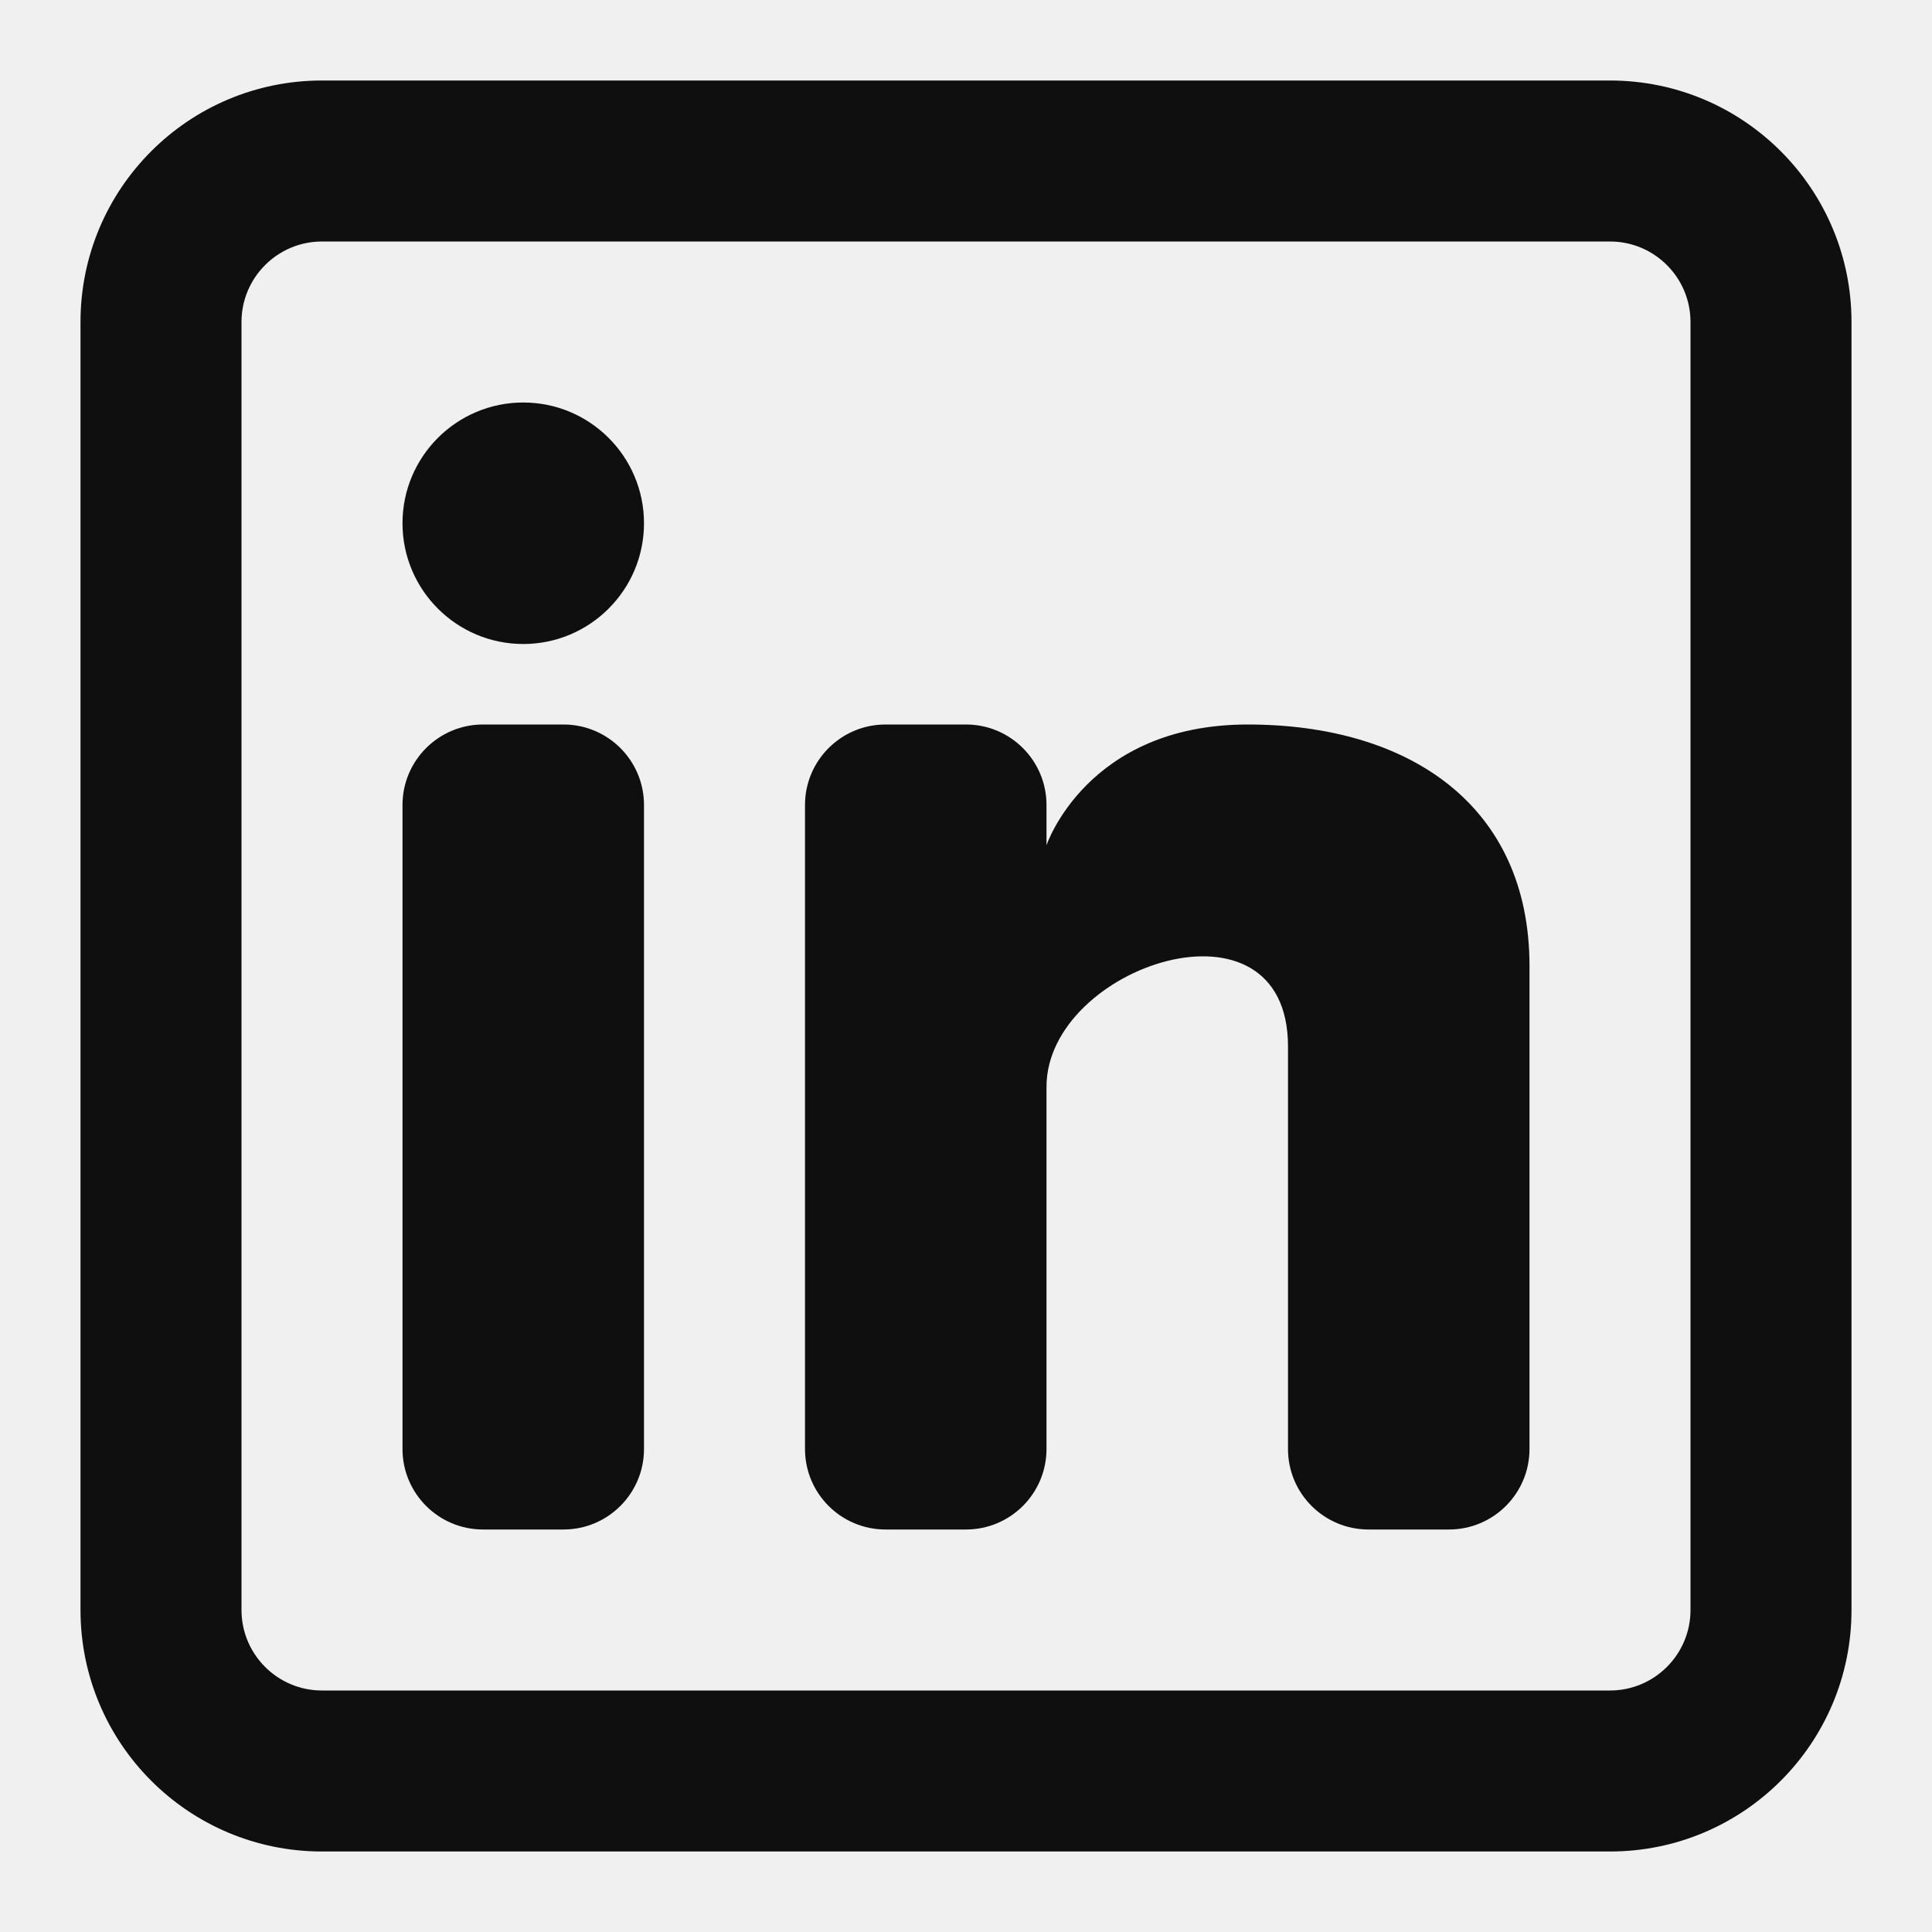
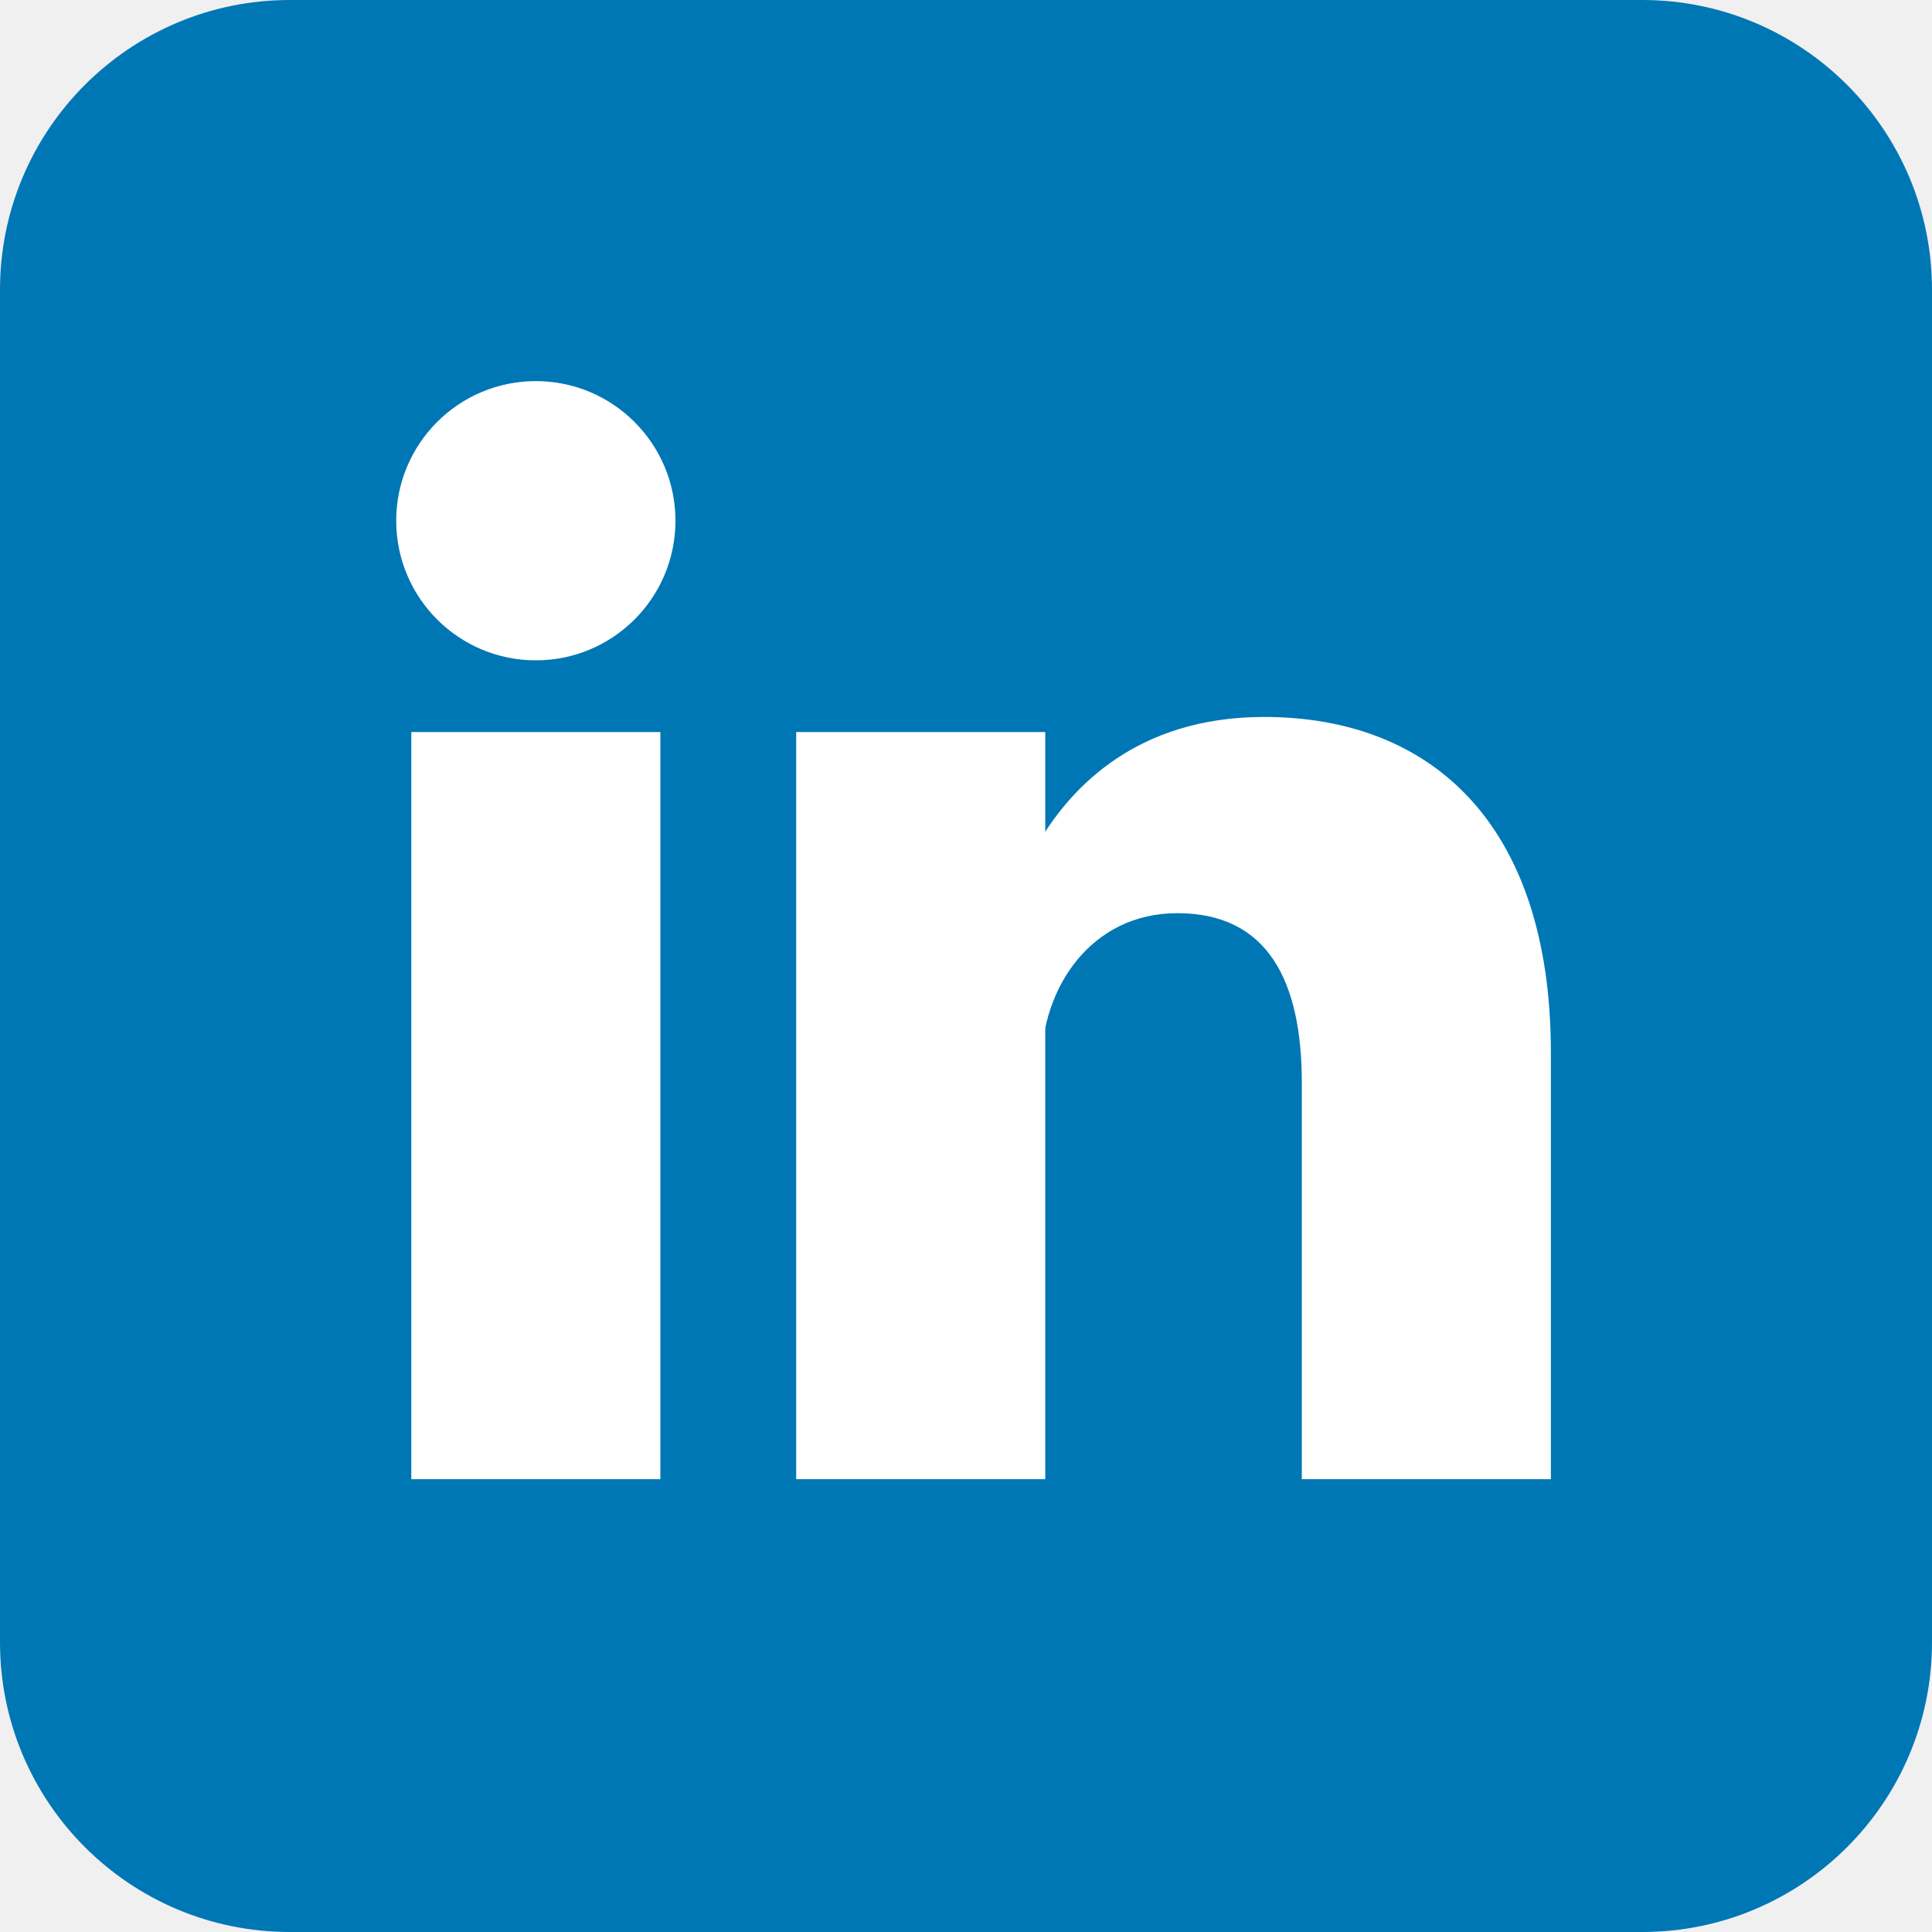
- <svg xmlns="http://www.w3.org/2000/svg" width="800px" height="800px" viewBox="0 0 24 24" fill="none">
-   <path d="M6.5 8C7.328 8 8 7.328 8 6.5C8 5.672 7.328 5 6.5 5C5.672 5 5 5.672 5 6.5C5 7.328 5.672 8 6.5 8Z" fill="#0F0F0F" />
-   <path d="M5 10C5 9.448 5.448 9 6 9H7C7.552 9 8 9.448 8 10V18C8 18.552 7.552 19 7 19H6C5.448 19 5 18.552 5 18V10Z" fill="#0F0F0F" />
-   <path d="M11 19H12C12.552 19 13 18.552 13 18V13.5C13 12 16 11 16 13V18C16 18.553 16.448 19 17 19H18C18.552 19 19 18.552 19 18V12C19 10 17.5 9 15.5 9C13.5 9 13 10.5 13 10.5V10C13 9.448 12.552 9 12 9H11C10.448 9 10 9.448 10 10V18C10 18.552 10.448 19 11 19Z" fill="#0F0F0F" />
-   <path fill-rule="evenodd" clip-rule="evenodd" d="M20 1C21.657 1 23 2.343 23 4V20C23 21.657 21.657 23 20 23H4C2.343 23 1 21.657 1 20V4C1 2.343 2.343 1 4 1H20ZM20 3C20.552 3 21 3.448 21 4V20C21 20.552 20.552 21 20 21H4C3.448 21 3 20.552 3 20V4C3 3.448 3.448 3 4 3H20Z" fill="#0F0F0F" />
+ <svg xmlns="http://www.w3.org/2000/svg" aria-label="LinkedIn" role="img" viewBox="0 0 512 512" fill="#ffffff">
+   <rect width="512" height="512" rx="15%" fill="#0077b5" />
+   <circle cx="142" cy="138" r="37" />
+   <path stroke="#ffffff" stroke-width="66" d="M244 194v198M142 194v198" />
+   <path d="M276 282c0-20 13-40 36-40 24 0 33 18 33 45v105h66V279c0-61-32-89-76-89-34 0-51 19-59 32" />
</svg>
